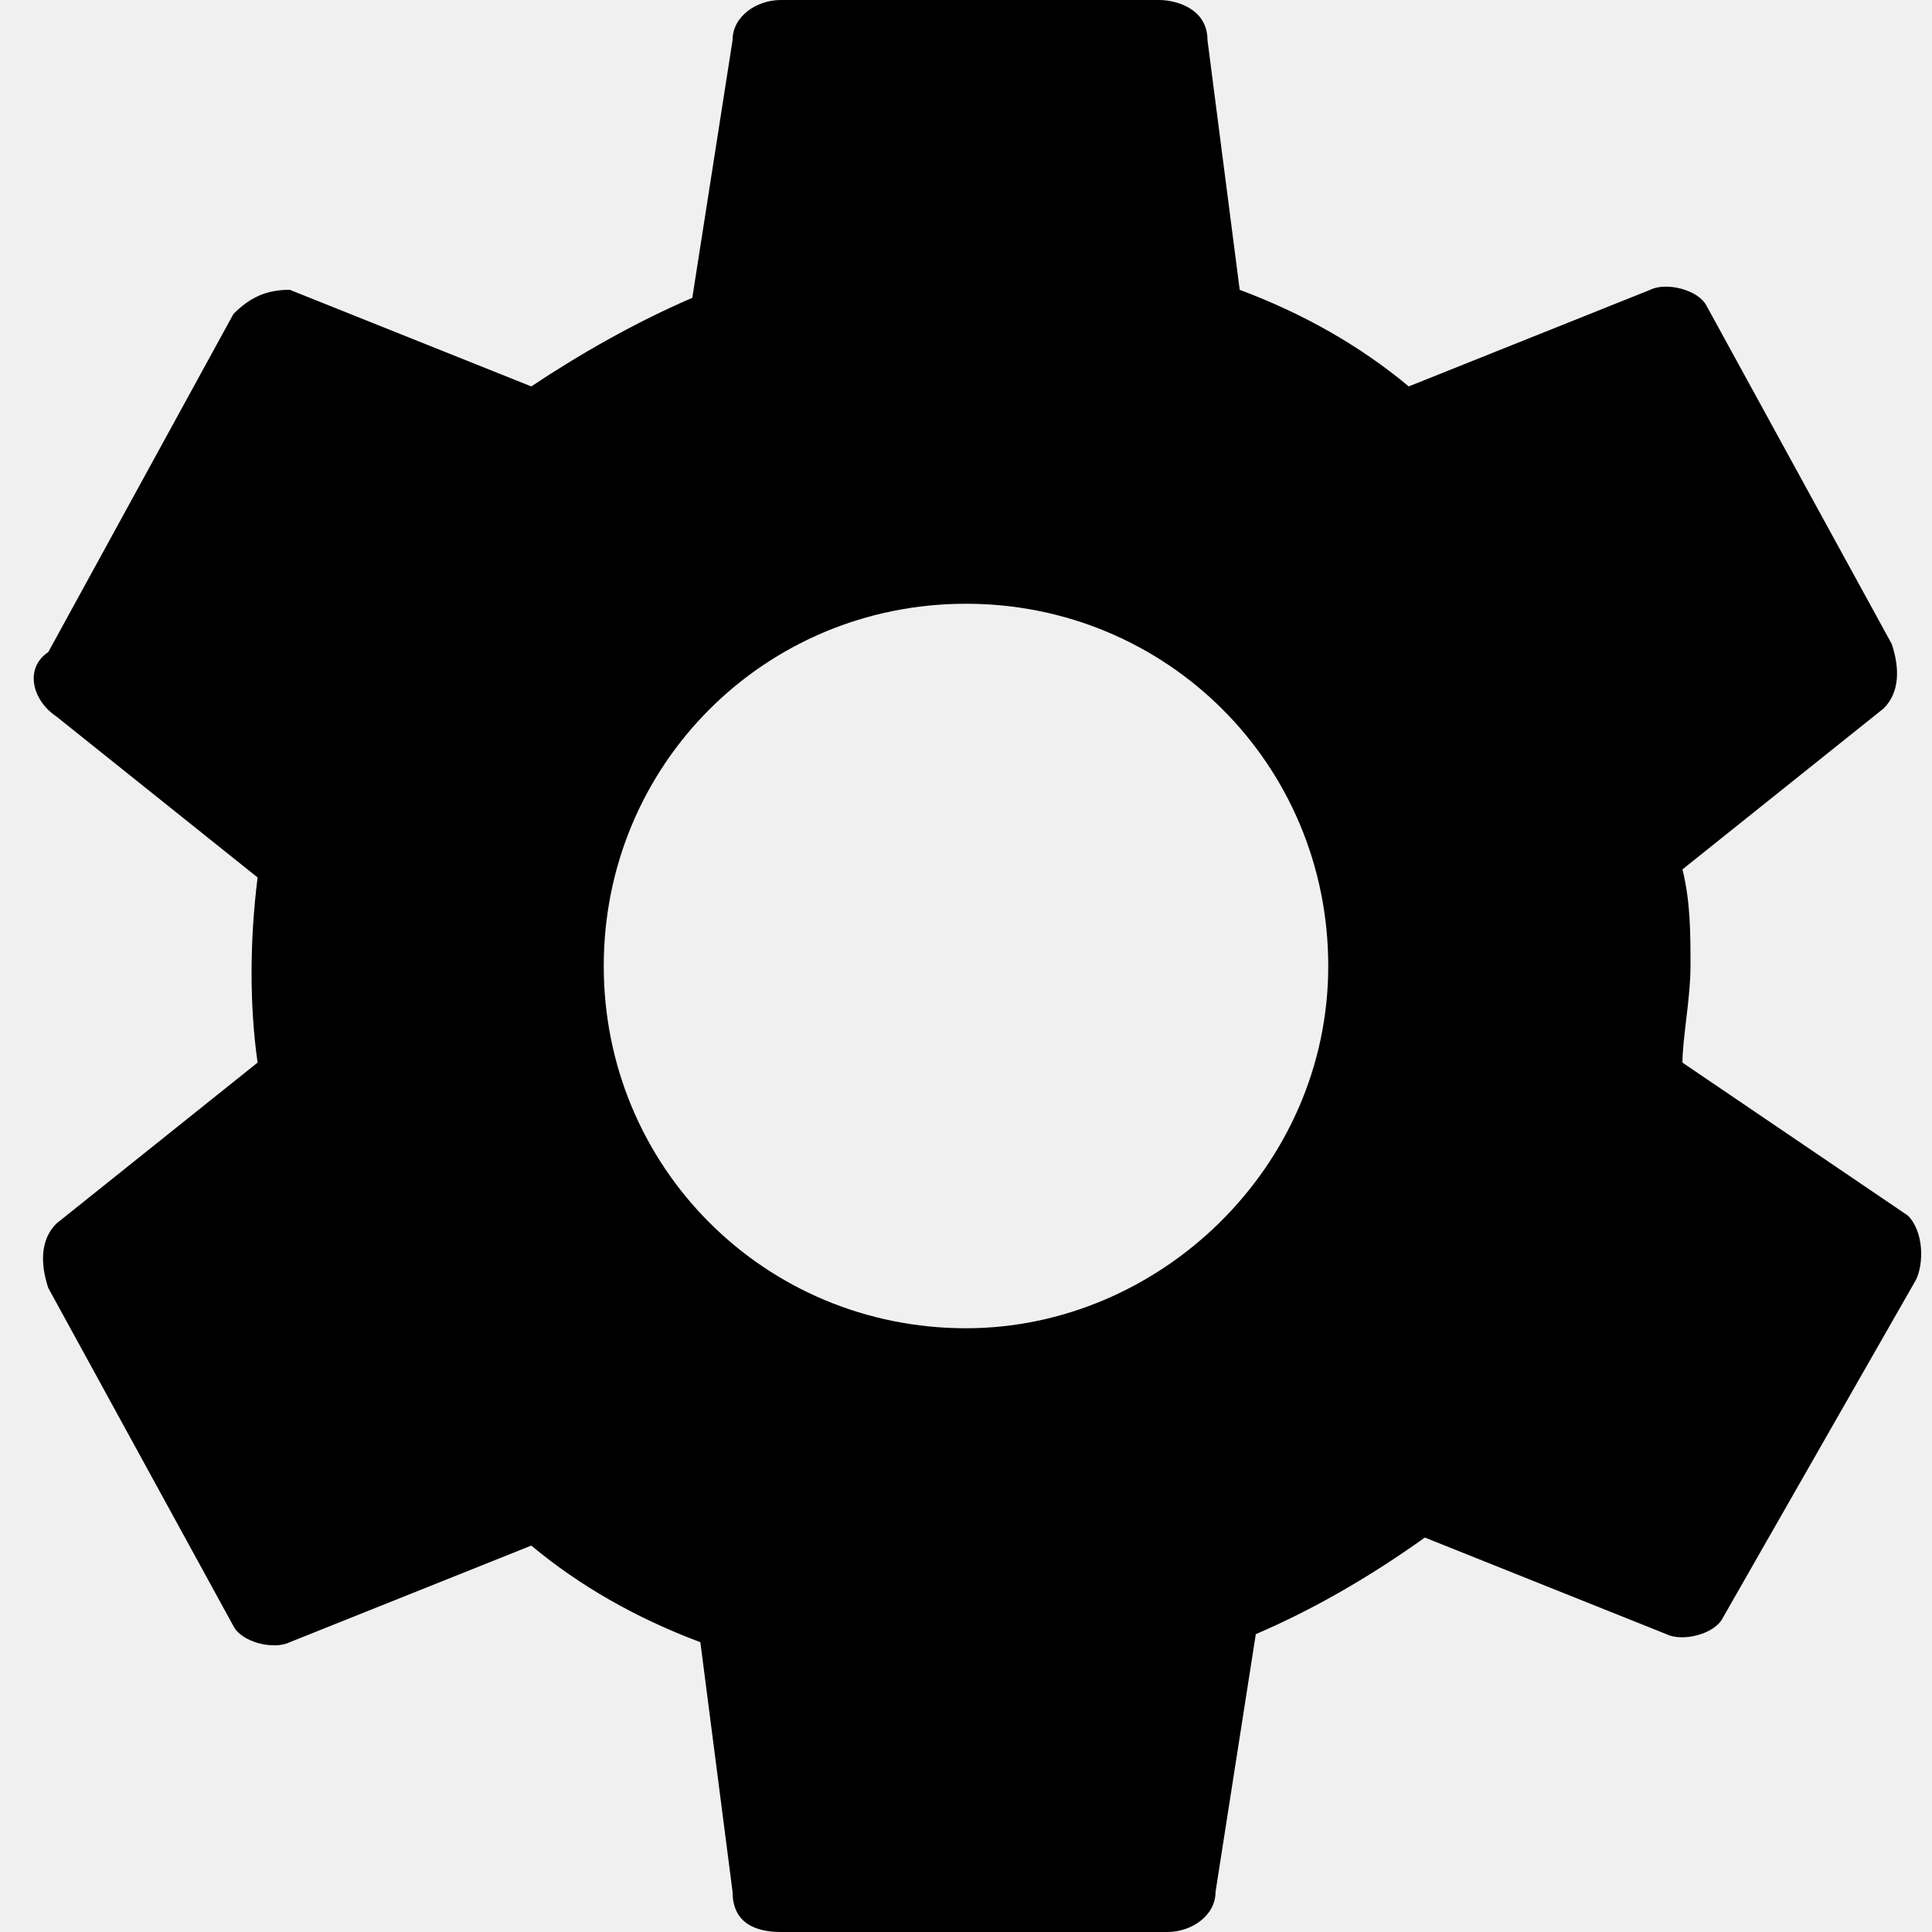
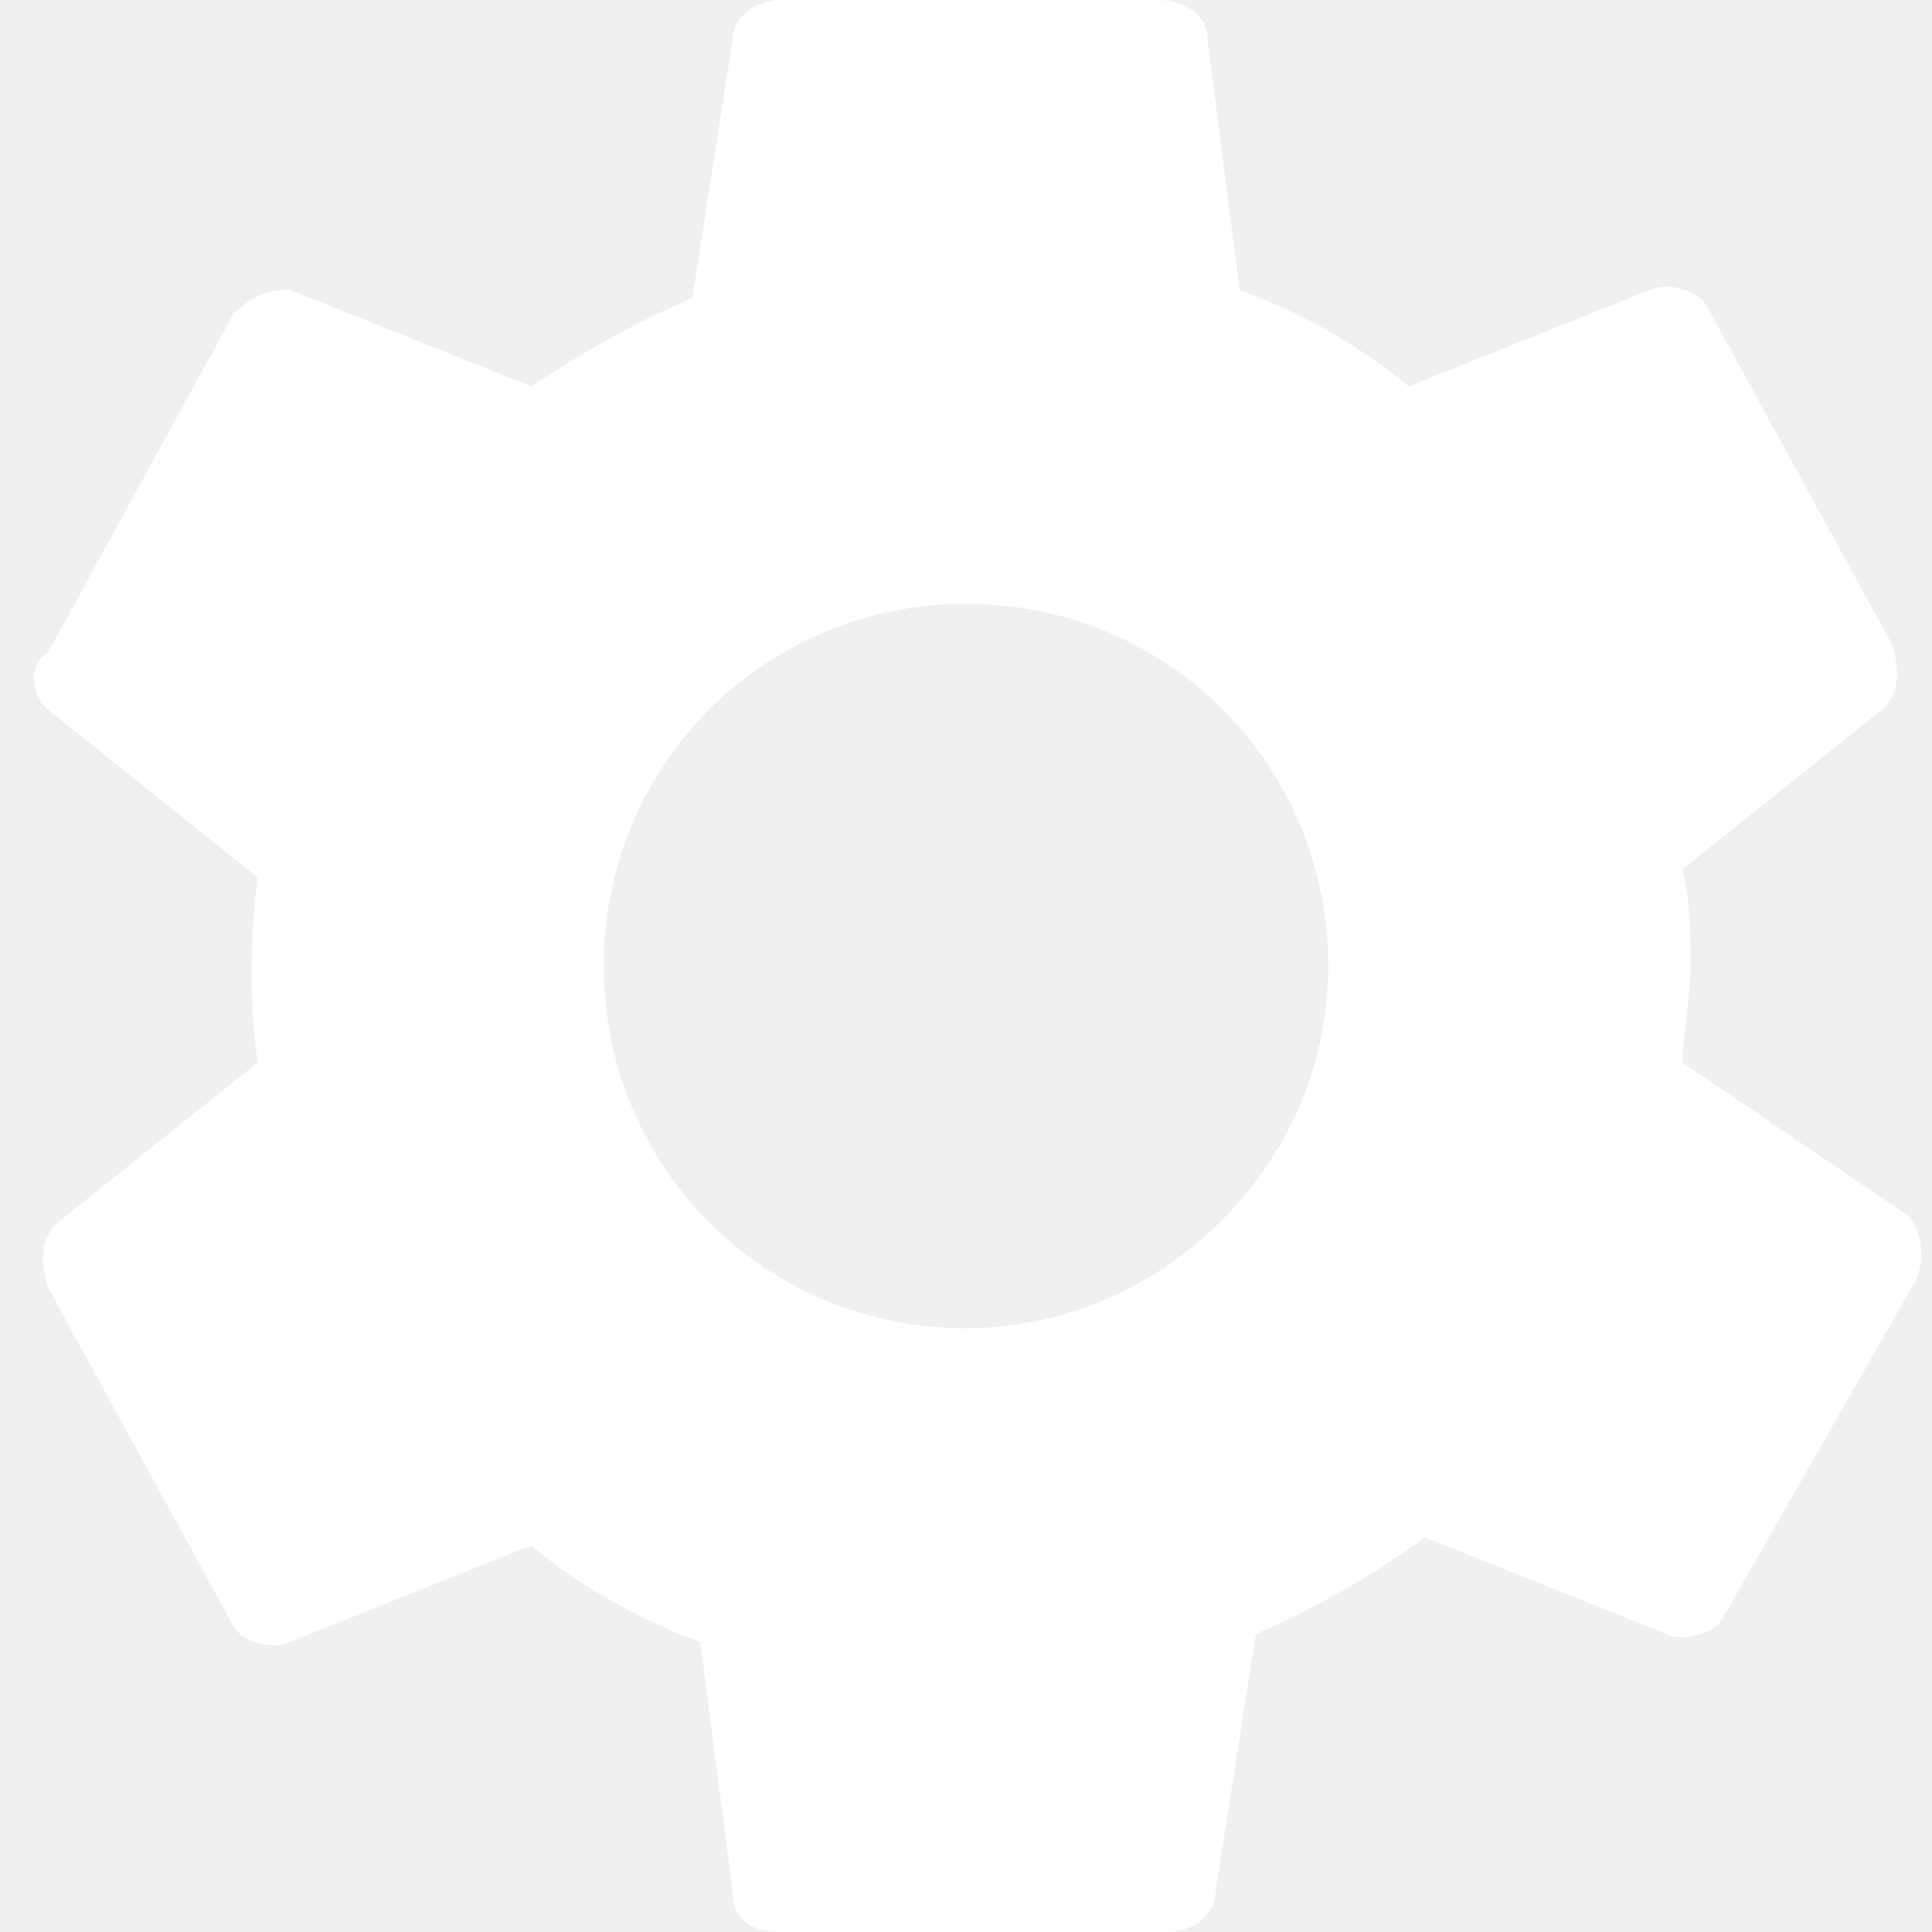
- <svg xmlns="http://www.w3.org/2000/svg" version="1.1" id="Слой_1" x="0px" y="0px" viewBox="0 0 24 24" style="enable-background:new 0 0 24 24;" xml:space="preserve">
-   <style type="text/css">
- 	.st0{display:none;}
- 	.st1{display:inline;}
- 	.st2{display:inline;fill:none;stroke:#000000;stroke-width:0.996;stroke-miterlimit:10;}
- 	.st3{display:inline;fill:none;stroke:#000000;stroke-width:0.882;stroke-miterlimit:10;}
- 	.st4{display:inline;stroke:#000000;stroke-width:0.739;stroke-miterlimit:10;}
- 	.st5{display:inline;fill:#FFFFFF;}
- 	.st6{fill:#FFFFFF;}
- </style>
-   <g>
-     <path class="st0" d="M20,6H12l-2-2h-6c-1.1,0-2,0.9-2,2v12c0,1.1,0.9,2,2,2H20c1.1,0,2-0.9,2-2V8C22,6.9,21.1,6,20,6z" />
-     <g id="SUPPORT" class="st0">
-       <path class="st1" d="M6,9.6c-2,0-3.6,1.6-3.6,3.6S4,16.8,6,16.8V9.6z" />
-       <path class="st1" d="M18,9.6c2,0,3.6,1.6,3.6,3.6S20,16.8,18,16.8V9.6z" />
-       <path class="st2" d="M19.2,10.3C19,6.5,15.9,3.5,12,3.5s-6.9,3-7.1,6.8" />
-       <path class="st3" d="M13.1,20.2c4-0.2,6.5,0.1,6-6.7" />
-       <ellipse class="st4" cx="13.2" cy="20.1" rx="1.4" ry="0.8" />
-     </g>
-     <g id="ABOUT" class="st0">
-       <polygon class="st1" points="0.9,12 12,0.8 23.1,12 12,23.2   " />
-       <rect x="11" y="7" class="st5" width="2" height="6" />
-       <rect x="11" y="15" class="st5" width="2" height="2" />
-     </g>
-     <g class="st0">
-       <ellipse class="st1" cx="12" cy="12" rx="9.8" ry="9.9" />
-       <g class="st1">
-         <path class="st6" d="M11,15v-0.5c-0.4-1.1-0.1-2.3,1-3.6c0.9-1.1,1.4-1.9,1.4-2.8c0-1.1-0.7-1.8-2-1.8c-0.7,0-1.6,0.2-2.1,0.6     L8.8,5.6c0.7-0.5,1.9-0.8,3-0.8c2.4,0,3.5,1.5,3.5,3c0,1.4-0.8,2.4-1.8,3.6c-0.9,1.1-1.2,2-0.5,3V15H11L11,15z M10.3,17.9     c0-0.8,0.5-1.3,1.2-1.3c0.7,0,1.2,0.5,1.2,1.3c0,0.7-0.5,1.3-1.2,1.3C10.8,19.2,10.3,18.6,10.3,17.9z" />
-       </g>
-     </g>
-     <path id="settings" d="M20.9,13.2c0-0.3,0.1-0.8,0.1-1.2s0-0.8-0.1-1.2l2.5-2c0.2-0.2,0.2-0.5,0.1-0.8l-2.3-4.2   c-0.1-0.2-0.5-0.3-0.7-0.2l-3,1.2c-0.6-0.5-1.3-0.9-2.1-1.2L15,0.5C15,0.1,14.6,0,14.4,0H9.7C9.4,0,9.1,0.2,9.1,0.5L8.6,3.7   C7.9,4,7.2,4.4,6.6,4.8l-3-1.2c-0.3,0-0.5,0.1-0.7,0.3L0.6,8.1C0.3,8.3,0.4,8.7,0.7,8.9l2.5,2c-0.1,0.8-0.1,1.6,0,2.3l-2.5,2   c-0.2,0.2-0.2,0.5-0.1,0.8l2.3,4.2c0.1,0.2,0.5,0.3,0.7,0.2l3-1.2c0.6,0.5,1.3,0.9,2.1,1.2l0.4,3.1c0,0.4,0.3,0.5,0.6,0.5h4.8   c0.3,0,0.6-0.2,0.6-0.5l0.5-3.2c0.7-0.3,1.4-0.7,2.1-1.2l3,1.2c0.2,0.1,0.6,0,0.7-0.2l2.4-4.2c0.1-0.2,0.1-0.6-0.1-0.8L20.9,13.2   L20.9,13.2z M12,16.5c-2.5,0-4.5-2-4.5-4.5s2-4.5,4.5-4.5s4.5,2,4.5,4.5l0,0C16.5,14.5,14.4,16.5,12,16.5z" />
-     <path id="share" class="st0" d="M14.8,19.4l-6.9-4c-1.8,1.8-4.6,1.9-6.4,0.1S-0.3,11,1.5,9.2S6.1,7.3,7.9,9C8,9.2,8.1,9.3,8.3,9.4   L14.9,6c-0.8-2.4,0.6-5,3.1-5.6c2.4-0.8,5,0.6,5.6,3.1c0.6,2.4-0.6,5-3.1,5.6c-1.4,0.4-2.9,0.1-4.1-0.8L9.3,12c0,0.1,0,0.3,0,0.4   c0,0.3,0,0.4,0,0.6l6.5,3.7c1.4-2,4.3-2.6,6.4-1c2,1.4,2.6,4.3,1,6.4c-1.5,2-4.3,2.6-6.4,1C15.6,22.2,14.8,20.8,14.8,19.4   L14.8,19.4z" />
-     <path id="error" class="st0" d="M0.1,22H24L12.1,1.2L0.1,22z M14,20h-3v-2h3V20z M14,17h-3v-7h3V17z" />
-     <path id="galka" class="st0" d="M7.7,16.9L2,11.2l-1.9,1.9l7.6,7.7L24,4.4l-1.9-1.9L7.7,16.9z" />
-     <path id="arrow_down" class="st0" d="M12,24l5-5.1h-3.7V0h-2.5v18.9H7.1L12,24z" />
-     <path id="arrow_up" class="st0" d="M12,0L7,5.1h3.8V24h2.5V5.1H17L12,0z" />
-     <g id="menu" class="st0">
-       <ellipse class="st1" cx="12" cy="12" rx="2.8" ry="2.8" />
-       <ellipse class="st1" cx="12" cy="2.8" rx="2.8" ry="2.8" />
-       <ellipse class="st1" cx="12" cy="21.2" rx="2.8" ry="2.8" />
-     </g>
-     <g id="burger_1_" class="st0">
-       <rect x="0" y="3" class="st1" width="24" height="3" />
-       <rect x="0" y="11" class="st1" width="24" height="3" />
-       <rect x="0" y="18" class="st1" width="24" height="3" />
-     </g>
-     <polygon id="arrow_back" class="st0" points="21.8,10.1 8.8,10.1 16.6,2.4 14.2,0 4.7,9.6 4.7,9.6 2.3,12 2.3,12 2.3,12 4.7,14.4    4.7,14.4 14.2,24 16.6,21.6 8.7,13.7 21.8,13.7  " />
-     <path id="search" class="st0" d="M16.9,15h-1.1l-0.4-0.4c3.1-3.7,2.8-9.4-1-12.5C10.8-1,5.3-0.7,2.1,3.1c-3.1,3.7-2.8,9.4,1,12.5   c3.3,2.9,8.1,2.9,11.5,0L15,16v1.1l6.8,6.9l2-2L16.9,15z M9.1,15L9.1,15c-3.4,0-6.2-2.8-6.2-6.2s2.8-6.2,6.2-6.2s6.2,2.8,6.2,6.2   S12.4,15,9.1,15z" />
-     <polygon id="back" class="st0" points="24,2.1 21.9,0 12,9.9 2.2,0 0.1,2.1 10,12 0.1,21.9 2.2,24 12,14.1 21.9,24 24,21.9    14.1,12  " />
-     <polygon id="plus" class="st0" points="24,13.4 24,10.5 13.5,10.5 13.5,0 10.6,0 10.6,10.5 0.1,10.5 0.1,13.4 10.6,13.4 10.6,24    13.5,24 13.5,13.4  " />
-     <path id="repeat" class="st0" d="M19.6,7.2L15.3,12h3.3c0,3.9-2.9,7.1-6.5,7.1c-1.1,0-2.1-0.3-3.1-0.9L7.5,20   c4.1,2.8,9.3,1.5,11.9-2.9c0.9-1.5,1.4-3.3,1.4-5.1H24L19.6,7.2z M5.6,12c0-3.9,2.9-7.1,6.5-7.1c1.1,0,2.1,0.3,3.1,0.9L16.7,4   c-4.1-2.9-9.4-1.6-12,2.9C3.8,8.4,3.3,10.1,3.3,12H0.1l4.4,4.8L8.8,12H5.6z" />
-     <path id="play" class="st0" d="M21.4,12L4,24V0L21.4,12z" />
-     <g id="pause" class="st0">
-       <rect id="Rectangle_1121" x="2" class="st1" width="7" height="24" />
-       <rect id="Rectangle_1122" x="15" class="st1" width="7" height="24" />
-     </g>
-     <g id="open_folder" class="st0">
-       <path class="st1" d="M23.8,11c-0.2-1.1-1.2-2-2.3-2h-0.3H8.6l0,0L4.4,20H19c0.4,0,0.7-0.1,1.1-0.3c0.6-0.3,1.1-0.8,1.3-1.5    l2.3-6.6C23.8,11.5,23.8,11.2,23.8,11z" />
-       <path class="st1" d="M6,8L6,8L6,8L6,8h14.3c-0.1-1.6-2-2-2-2h-8.1L8.1,4H2C1,4,0,4.9,0,6v12.4c0,1,0.7,1.9,1.6,2.1L6,7.4V8z" />
-     </g>
+ <svg xmlns="http://www.w3.org/2000/svg" id="_Слой_1" data-name="Слой_1" version="1.1" viewBox="0 0 24 24">
+   <defs>
+     <style>
+       .st0 {
+         stroke-width: 1px;
+       }
+ 
+       .st0, .st1, .st2 {
+         stroke: #000;
+         stroke-miterlimit: 10;
+       }
+ 
+       .st0, .st2 {
+         fill: none;
+       }
+ 
+       .st1 {
+         stroke-width: .74px;
+       }
+ 
+       .st3 {
+         fill: #fff;
+       }
+ 
+       .st2 {
+         stroke-width: .88px;
+       }
+ 
+       .st4 {
+         display: none;
+       }
+     </style>
+   </defs>
+   <path class="st4" d="M20,6h-8l-2-2h-6c-1.1,0-2,.9-2,2v12c0,1.1.9,2,2,2h16c1.1,0,2-.9,2-2v-10c0-1.1-.9-2-2-2Z" />
+   <g id="SUPPORT" class="st4">
+     <path d="M6,9.6c-2,0-3.6,1.6-3.6,3.6s1.6,3.6,3.6,3.6v-7.2Z" />
+     <path d="M18,9.6c2,0,3.6,1.6,3.6,3.6s-1.6,3.6-3.6,3.6v-7.2Z" />
+     <path class="st0" d="M19.2,10.3c-.2-3.8-3.3-6.8-7.2-6.8s-6.9,3-7.1,6.8" />
+     <path class="st2" d="M13.1,20.2c4-.2,6.5.1,6-6.7" />
+     <ellipse class="st1" cx="13.2" cy="20.1" rx="1.4" ry=".8" />
+   </g>
+   <g id="ABOUT" class="st4">
+     <polygon points=".9 12 12 .8 23.1 12 12 23.2 .9 12" />
+     <rect class="st3" x="11" y="7" width="2" height="6" />
+     <rect class="st3" x="11" y="15" width="2" height="2" />
+   </g>
+   <g class="st4">
+     <ellipse cx="12" cy="12" rx="9.8" ry="9.9" />
+     <path class="st3" d="M11,15v-.5c-.4-1.1-.1-2.3,1-3.6.9-1.1,1.4-1.9,1.4-2.8,0-1.1-.7-1.8-2-1.8-.7,0-1.6.2-2.1.6l-.5-1.3c.7-.5,1.9-.8,3-.8,2.4,0,3.5,1.5,3.5,3,0,1.4-.8,2.4-1.8,3.6-.9,1.1-1.2,2-.5,3v.6h-2ZM10.3,17.9c0-.8.5-1.3,1.2-1.3s1.2.5,1.2,1.3c0,.7-.5,1.3-1.2,1.3-.7,0-1.2-.6-1.2-1.3Z" />
+   </g>
+   <path id="settings" class="st3" d="M20.9,13.2c0-.3.1-.8.1-1.2s0-.8-.1-1.2l2.5-2c.2-.2.2-.5.1-.8l-2.3-4.2c-.1-.2-.5-.3-.7-.2l-3,1.2c-.6-.5-1.3-.9-2.1-1.2l-.4-3.1c0-.4-.4-.5-.6-.5h-4.7c-.3,0-.6.2-.6.5l-.5,3.2c-.7.3-1.4.7-2,1.1l-3-1.2c-.3,0-.5.1-.7.3L.6,8.1c-.3.2-.2.6.1.8l2.5,2c-.1.8-.1,1.6,0,2.3l-2.5,2c-.2.2-.2.5-.1.8l2.3,4.2c.1.2.5.3.7.2l3-1.2c.6.5,1.3.9,2.1,1.2l.4,3.1c0,.4.3.5.6.5h4.8c.3,0,.6-.2.6-.5l.5-3.2c.7-.3,1.4-.7,2.1-1.2l3,1.2c.2.1.6,0,.7-.2l2.4-4.2c.1-.2.1-.6-.1-.8l-2.8-1.9h0ZM12,16.5c-2.5,0-4.5-2-4.5-4.5s2-4.5,4.5-4.5,4.5,2,4.5,4.5h0c0,2.5-2.1,4.5-4.5,4.5Z" />
+   <path id="share" class="st4" d="M14.8,19.4l-6.9-4c-1.8,1.8-4.6,1.9-6.4.1s-1.8-4.5,0-6.3c1.8-1.8,4.6-1.9,6.4-.2.1.2.2.3.4.4l6.6-3.4c-.8-2.4.6-5,3.1-5.6,2.4-.8,5,.6,5.6,3.1.6,2.4-.6,5-3.1,5.6-1.4.4-2.9.1-4.1-.8l-7.1,3.7v1l6.5,3.7c1.4-2,4.3-2.6,6.4-1,2,1.4,2.6,4.3,1,6.4-1.5,2-4.3,2.6-6.4,1-1.2-.9-2-2.3-2-3.7h0Z" />
+   <path id="error" class="st4" d="M.1,22h23.9L12.1,1.2.1,22ZM14,20h-3v-2h3v2ZM14,17h-3v-7h3v7Z" />
+   <path id="galka" class="st4" d="M7.7,16.9l-5.7-5.7L.1,13.1l7.6,7.7L24,4.4l-1.9-1.9-14.4,14.4Z" />
+   <path id="arrow_down" class="st4" d="M12,24l5-5.1h-3.7V0h-2.5v18.9h-3.7l4.9,5.1Z" />
+   <path id="arrow_up" class="st4" d="M12,0l-5,5.1h3.8v18.9h2.5V5.1h3.7L12,0Z" />
+   <g id="menu" class="st4">
+     <circle cx="12" cy="12" r="2.8" />
+     <circle cx="12" cy="2.8" r="2.8" />
+     <circle cx="12" cy="21.2" r="2.8" />
+   </g>
+   <g id="burger" class="st4">
+     <rect y="3" width="24" height="3" />
+     <rect y="11" width="24" height="3" />
+     <rect y="18" width="24" height="3" />
+   </g>
+   <polygon id="arrow_back" class="st4" points="21.8 10.1 8.8 10.1 16.6 2.4 14.2 0 4.7 9.6 4.7 9.6 2.3 12 2.3 12 2.3 12 4.7 14.4 4.7 14.4 14.2 24 16.6 21.6 8.7 13.7 21.8 13.7 21.8 10.1" />
+   <path id="search" class="st4" d="M16.9,15h-1.1l-.4-.4c3.1-3.7,2.8-9.4-1-12.5C10.8-1,5.3-.7,2.1,3.1-1,6.8-.7,12.5,3.1,15.6c3.3,2.9,8.1,2.9,11.5,0l.4.4v1.1l6.8,6.9,2-2-6.9-7ZM9.1,15h0c-3.4,0-6.2-2.8-6.2-6.2s2.8-6.2,6.2-6.2,6.2,2.8,6.2,6.2-2.9,6.2-6.2,6.2Z" />
+   <polygon id="back" class="st4" points="24 2.1 21.9 0 12 9.9 2.2 0 .1 2.1 10 12 .1 21.9 2.2 24 12 14.1 21.9 24 24 21.9 14.1 12 24 2.1" />
+   <polygon id="plus" class="st4" points="24 13.4 24 10.5 13.5 10.5 13.5 0 10.6 0 10.6 10.5 .1 10.5 .1 13.4 10.6 13.4 10.6 24 13.5 24 13.5 13.4 24 13.4" />
+   <path id="repeat" class="st4" d="M19.6,7.2l-4.3,4.8h3.3c0,3.9-2.9,7.1-6.5,7.1-1.1,0-2.1-.3-3.1-.9l-1.5,1.8c4.1,2.8,9.3,1.5,11.9-2.9.9-1.5,1.4-3.3,1.4-5.1h3.2l-4.4-4.8ZM5.6,12c0-3.9,2.9-7.1,6.5-7.1,1.1,0,2.1.3,3.1.9l1.5-1.8c-4.1-2.9-9.4-1.6-12,2.9-.9,1.5-1.4,3.2-1.4,5.1H.1l4.4,4.8,4.3-4.8h-3.2Z" />
+   <path id="play" class="st4" d="M21.4,12L4,24V0l17.4,12Z" />
+   <g id="pause" class="st4">
+     <rect id="Rectangle_1121" x="2" width="7" height="24" />
+     <rect id="Rectangle_1122" x="15" width="7" height="24" />
+   </g>
+   <g id="open_folder" class="st4">
+     <path d="M23.8,11c-.2-1.1-1.2-2-2.3-2h-12.9l-4.2,11h14.6c.4,0,.7-.1,1.1-.3.6-.3,1.1-.8,1.3-1.5l2.3-6.6c.1-.1.1-.4.1-.6Z" />
+     <path d="M6,8h14.3c-.1-1.6-2-2-2-2h-8.1l-2.1-2H2c-1,0-2,.9-2,2v12.4c0,1,.7,1.9,1.6,2.1L6,7.4v.6Z" />
  </g>
</svg>
